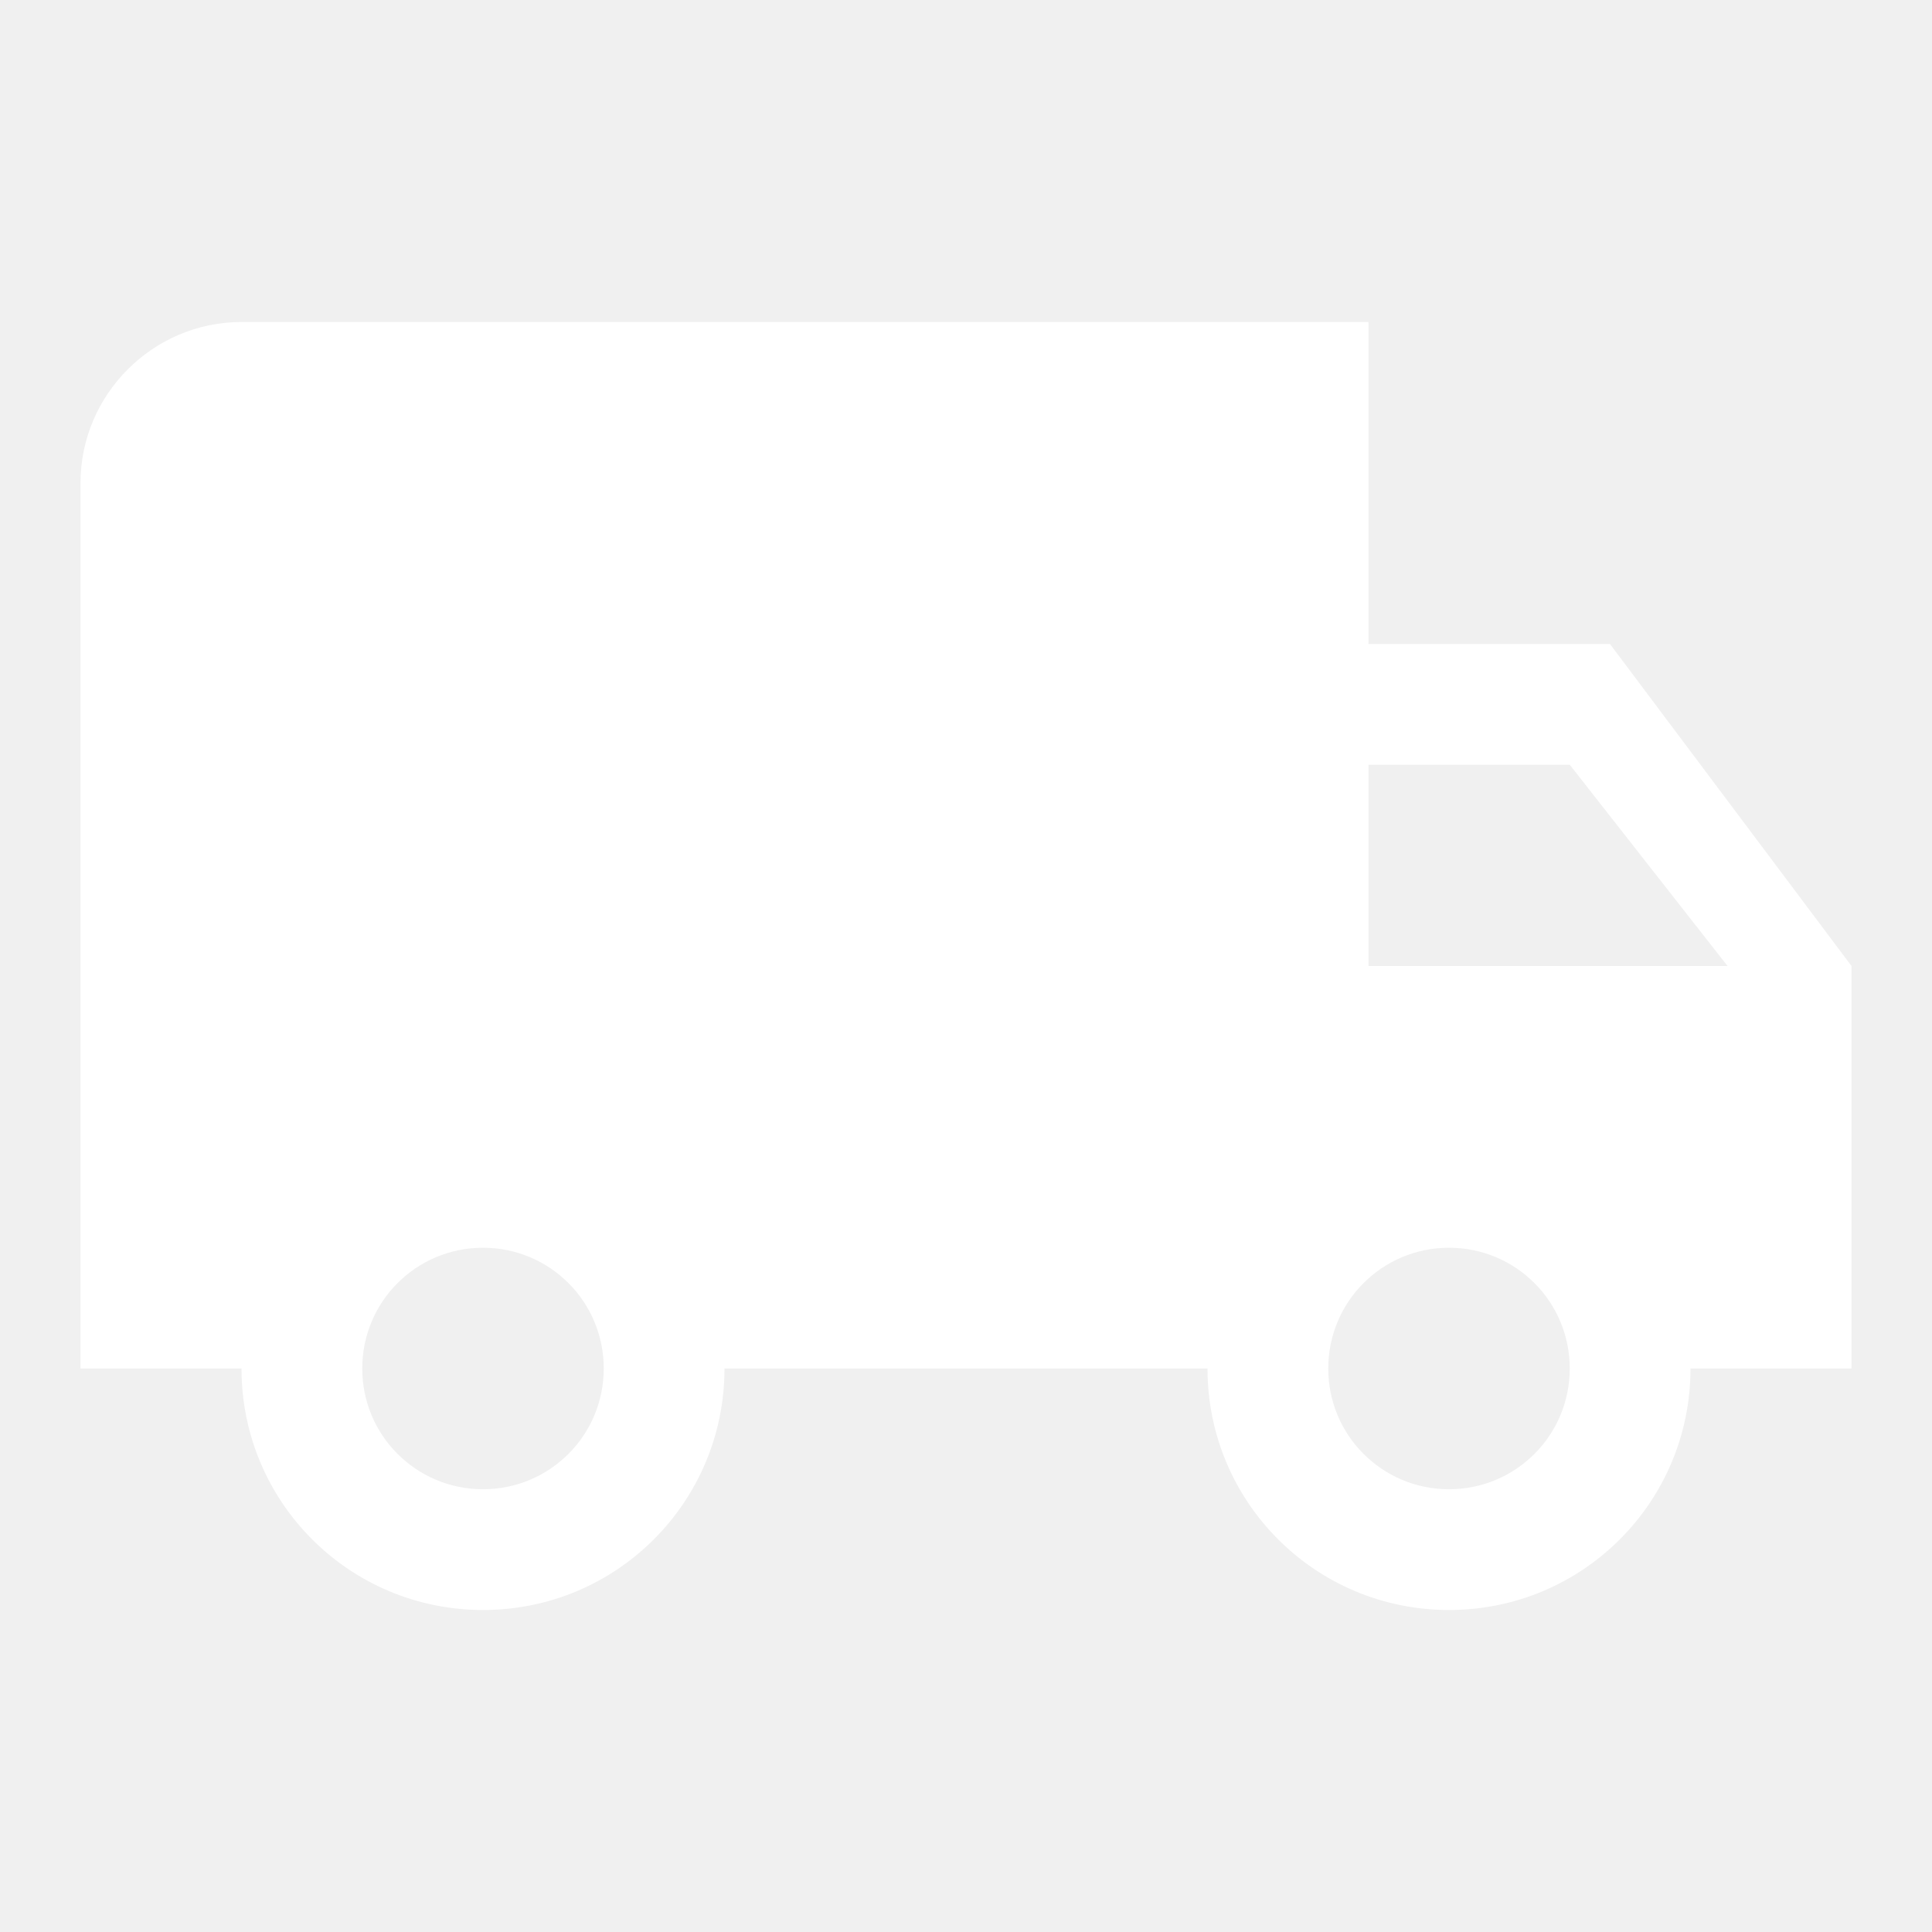
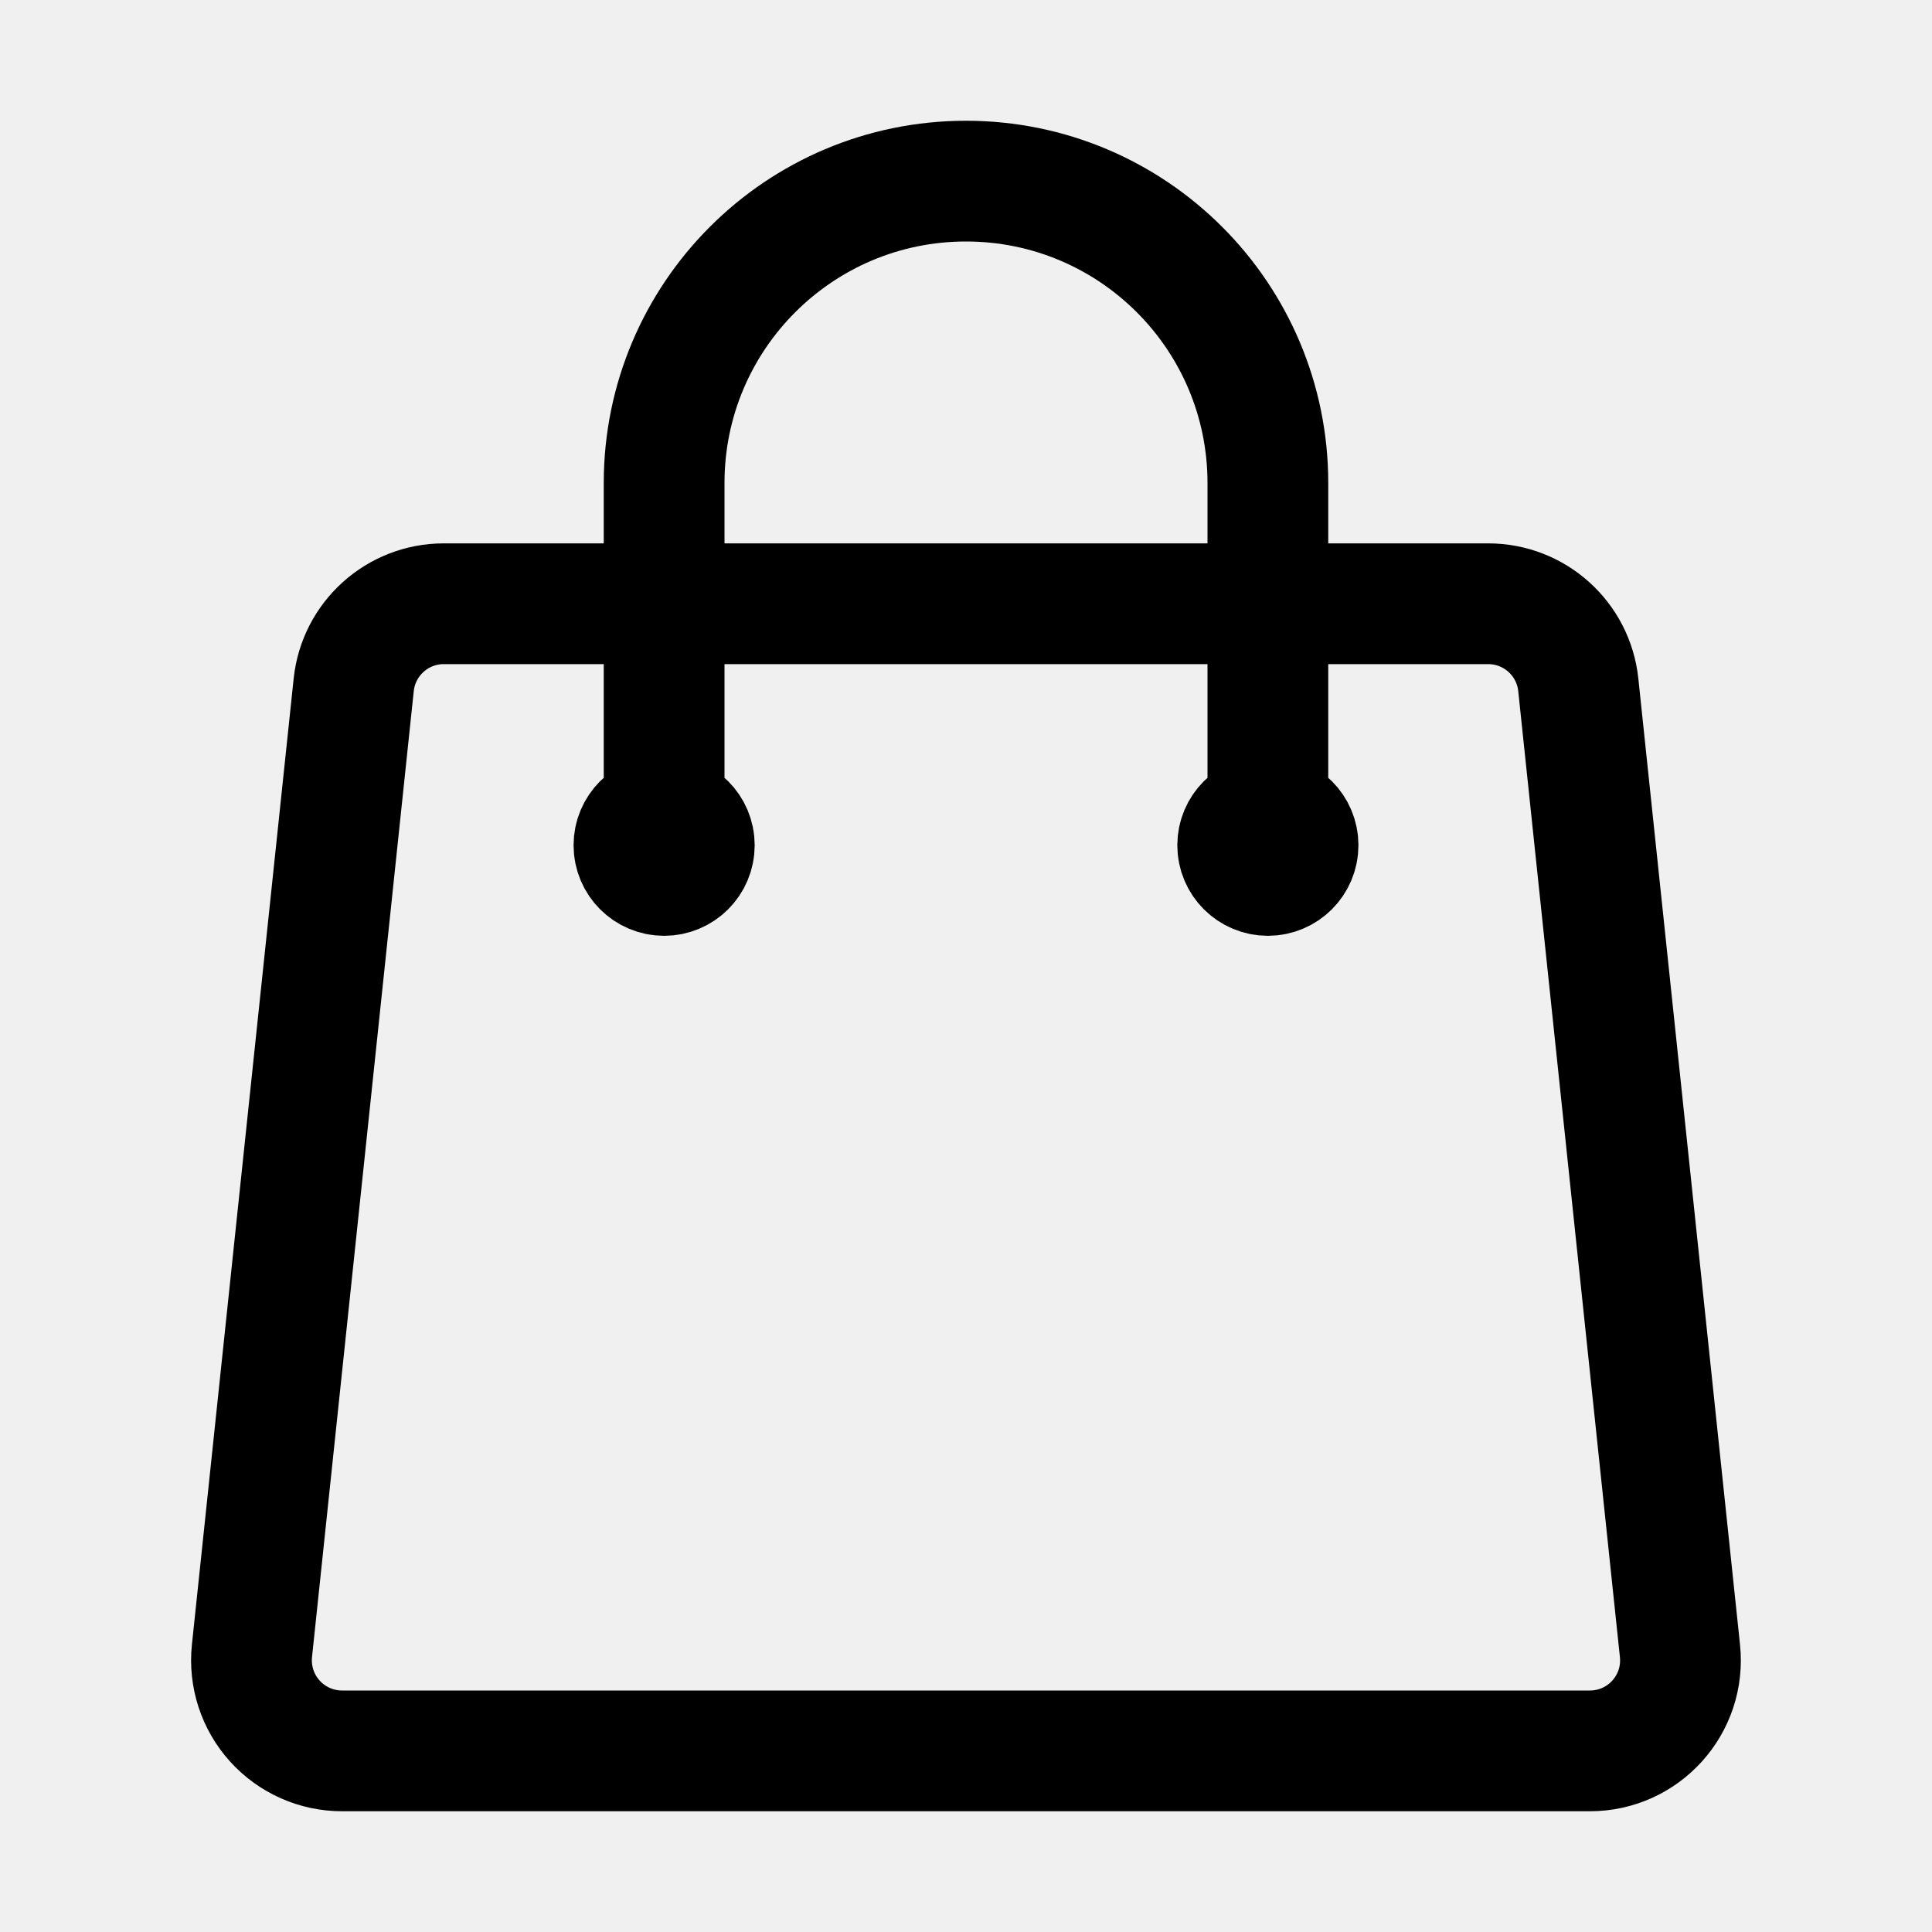
- <svg xmlns="http://www.w3.org/2000/svg" height="36px" viewBox="0 0 24 24" width="36px" fill="#FFFFFF">
-   <path d="M0 0h24v24H0z" fill="none" />
-   <path d="M20 8h-3V4H3c-1.1 0-2 .9-2 2v11h2c0 1.66 1.34 3 3 3s3-1.34 3-3h6c0 1.66 1.34 3 3 3s3-1.34 3-3h2v-5l-3-4zM6 18.5c-.83 0-1.5-.67-1.5-1.5s.67-1.5 1.5-1.5 1.5.67 1.5 1.5-.67 1.5-1.5 1.5zm13.5-9l1.96 2.5H17V9.5h2.5zm-1.5 9c-.83 0-1.5-.67-1.5-1.5s.67-1.5 1.5-1.5 1.5.67 1.5 1.5-.67 1.5-1.5 1.5z" />
+ <svg xmlns="http://www.w3.org/2000/svg" fill="none" viewBox="0 0 24 24" stroke-width="1.5" stroke="currentColor" class="w-6 h-6">
+   <path stroke-linecap="round" stroke-linejoin="round" d="M15.75 10.5V6a3.75 3.75 0 10-7.5 0v4.5m11.356-1.993l1.263 12c.07.665-.45 1.243-1.119 1.243H4.25a1.125 1.125 0 01-1.12-1.243l1.264-12A1.125 1.125 0 015.513 7.5h12.974c.576 0 1.059.435 1.119 1.007zM8.625 10.5a.375.375 0 11-.75 0 .375.375 0 01.75 0zm7.5 0a.375.375 0 11-.75 0 .375.375 0 01.75 0z" />
</svg>
